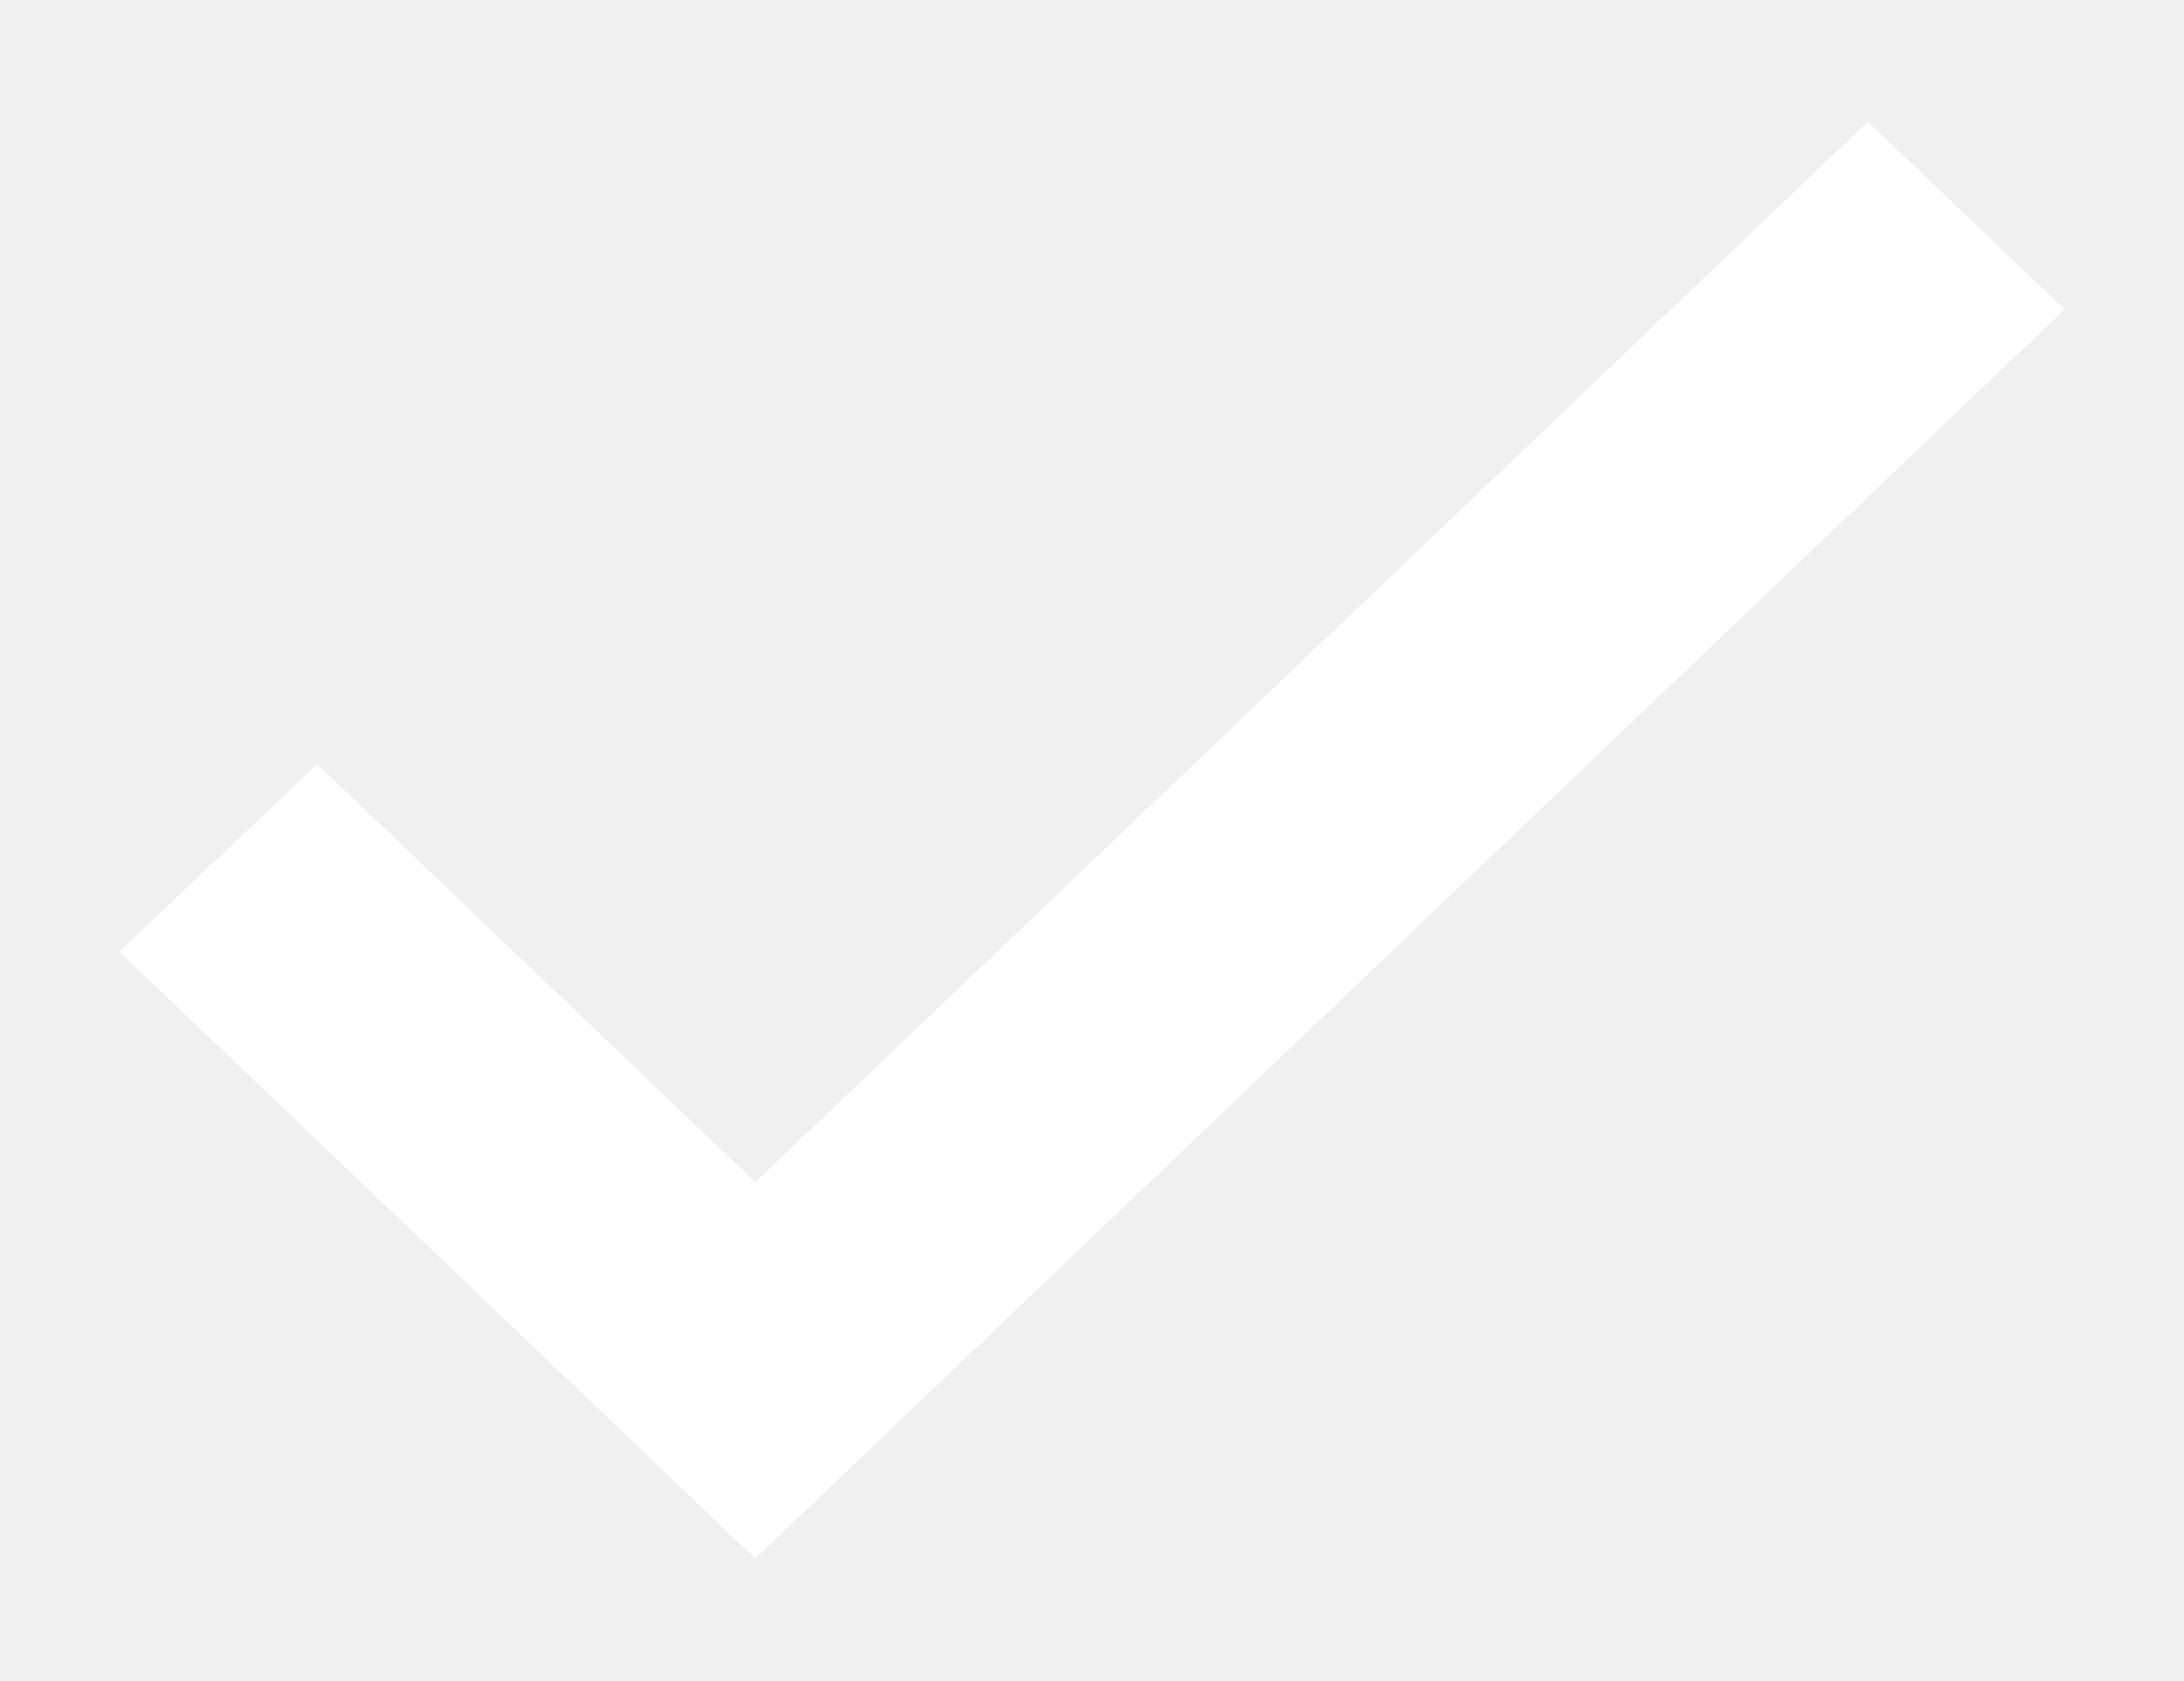
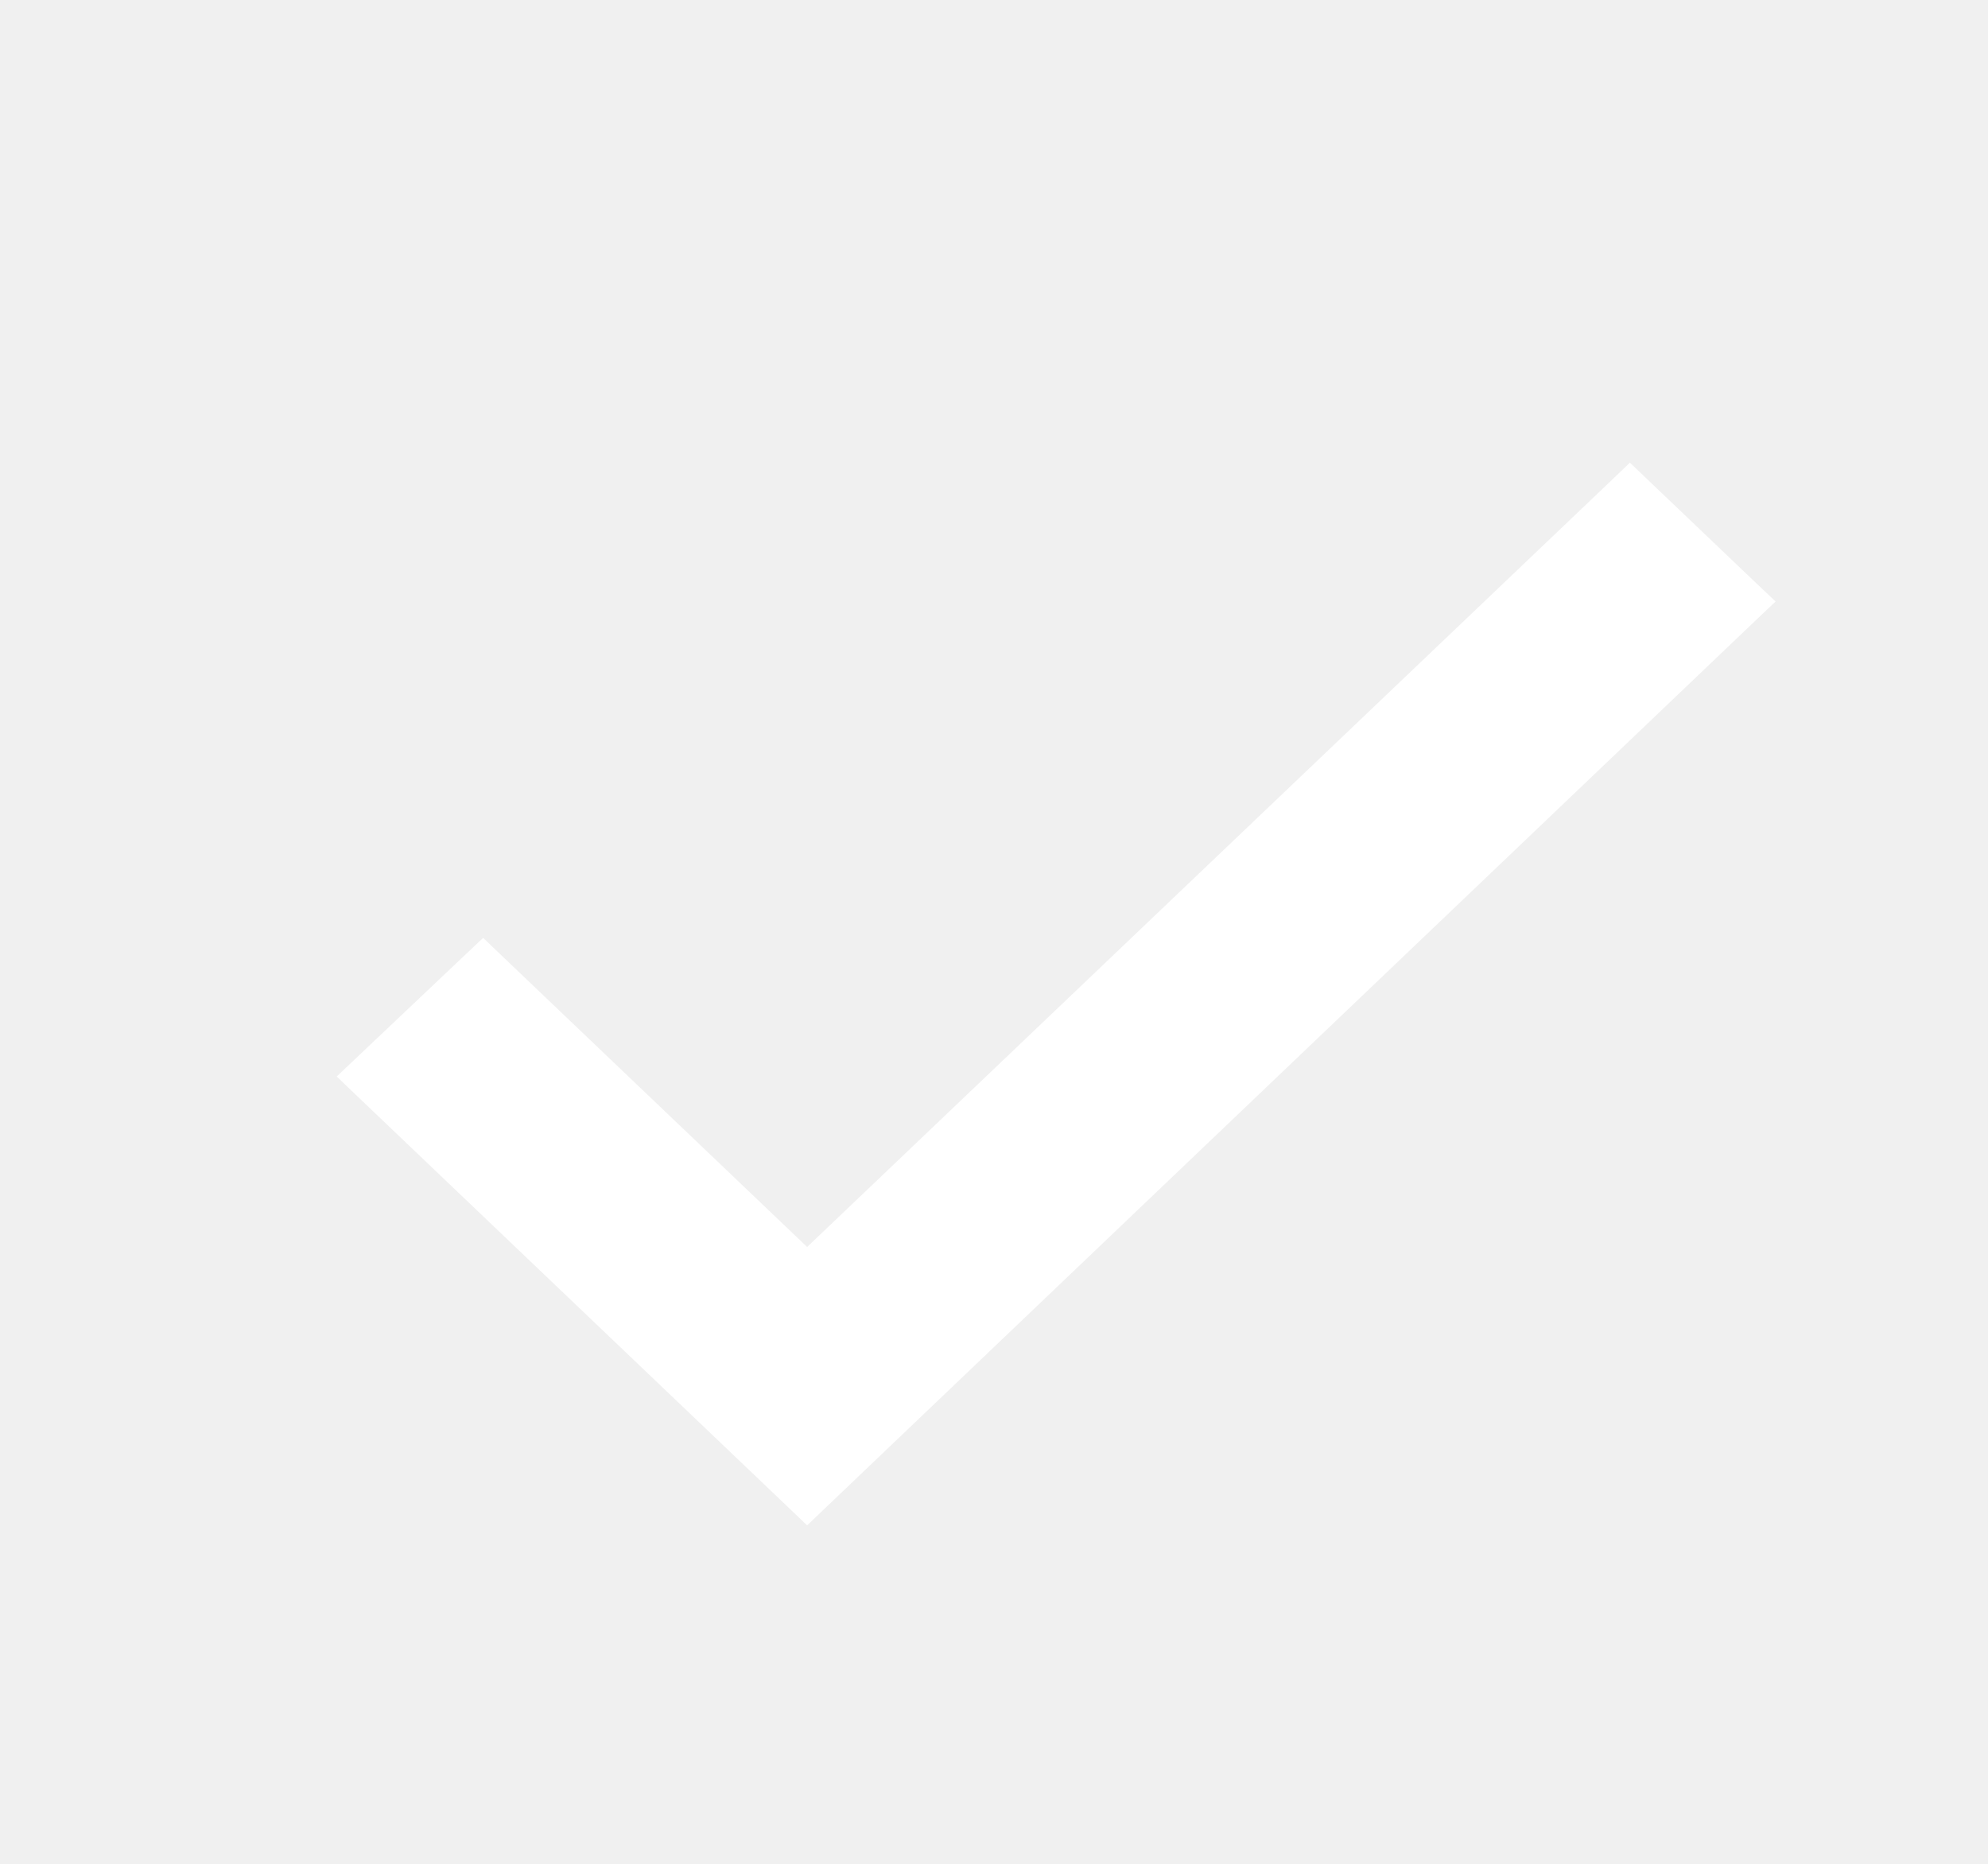
- <svg xmlns="http://www.w3.org/2000/svg" width="13" height="10" fill="none">
-   <path d="M1.957 4.752l-.069-.066-.069.065-.888.841-.076.072.076.073 3.496 3.335.069.066.069-.066 7.504-7.159.076-.072-.076-.072-.882-.841-.069-.066-.069.066-6.553 6.246-2.539-2.422z" fill="#fff" stroke="#fff" stroke-width=".2" />
+ <svg xmlns="http://www.w3.org/2000/svg" width="16" height="15" fill="none">
+   <path d="M3.957 7.752l-.069-.066-.069.065-.888.841-.076.072.076.073 3.496 3.335.069.066.069-.066 7.504-7.159.076-.072-.076-.072-.882-.841-.069-.066-.069.066-6.553 6.246L3.957 7.752z" fill="#fff" stroke="#fff" stroke-width=".2" />
</svg>
